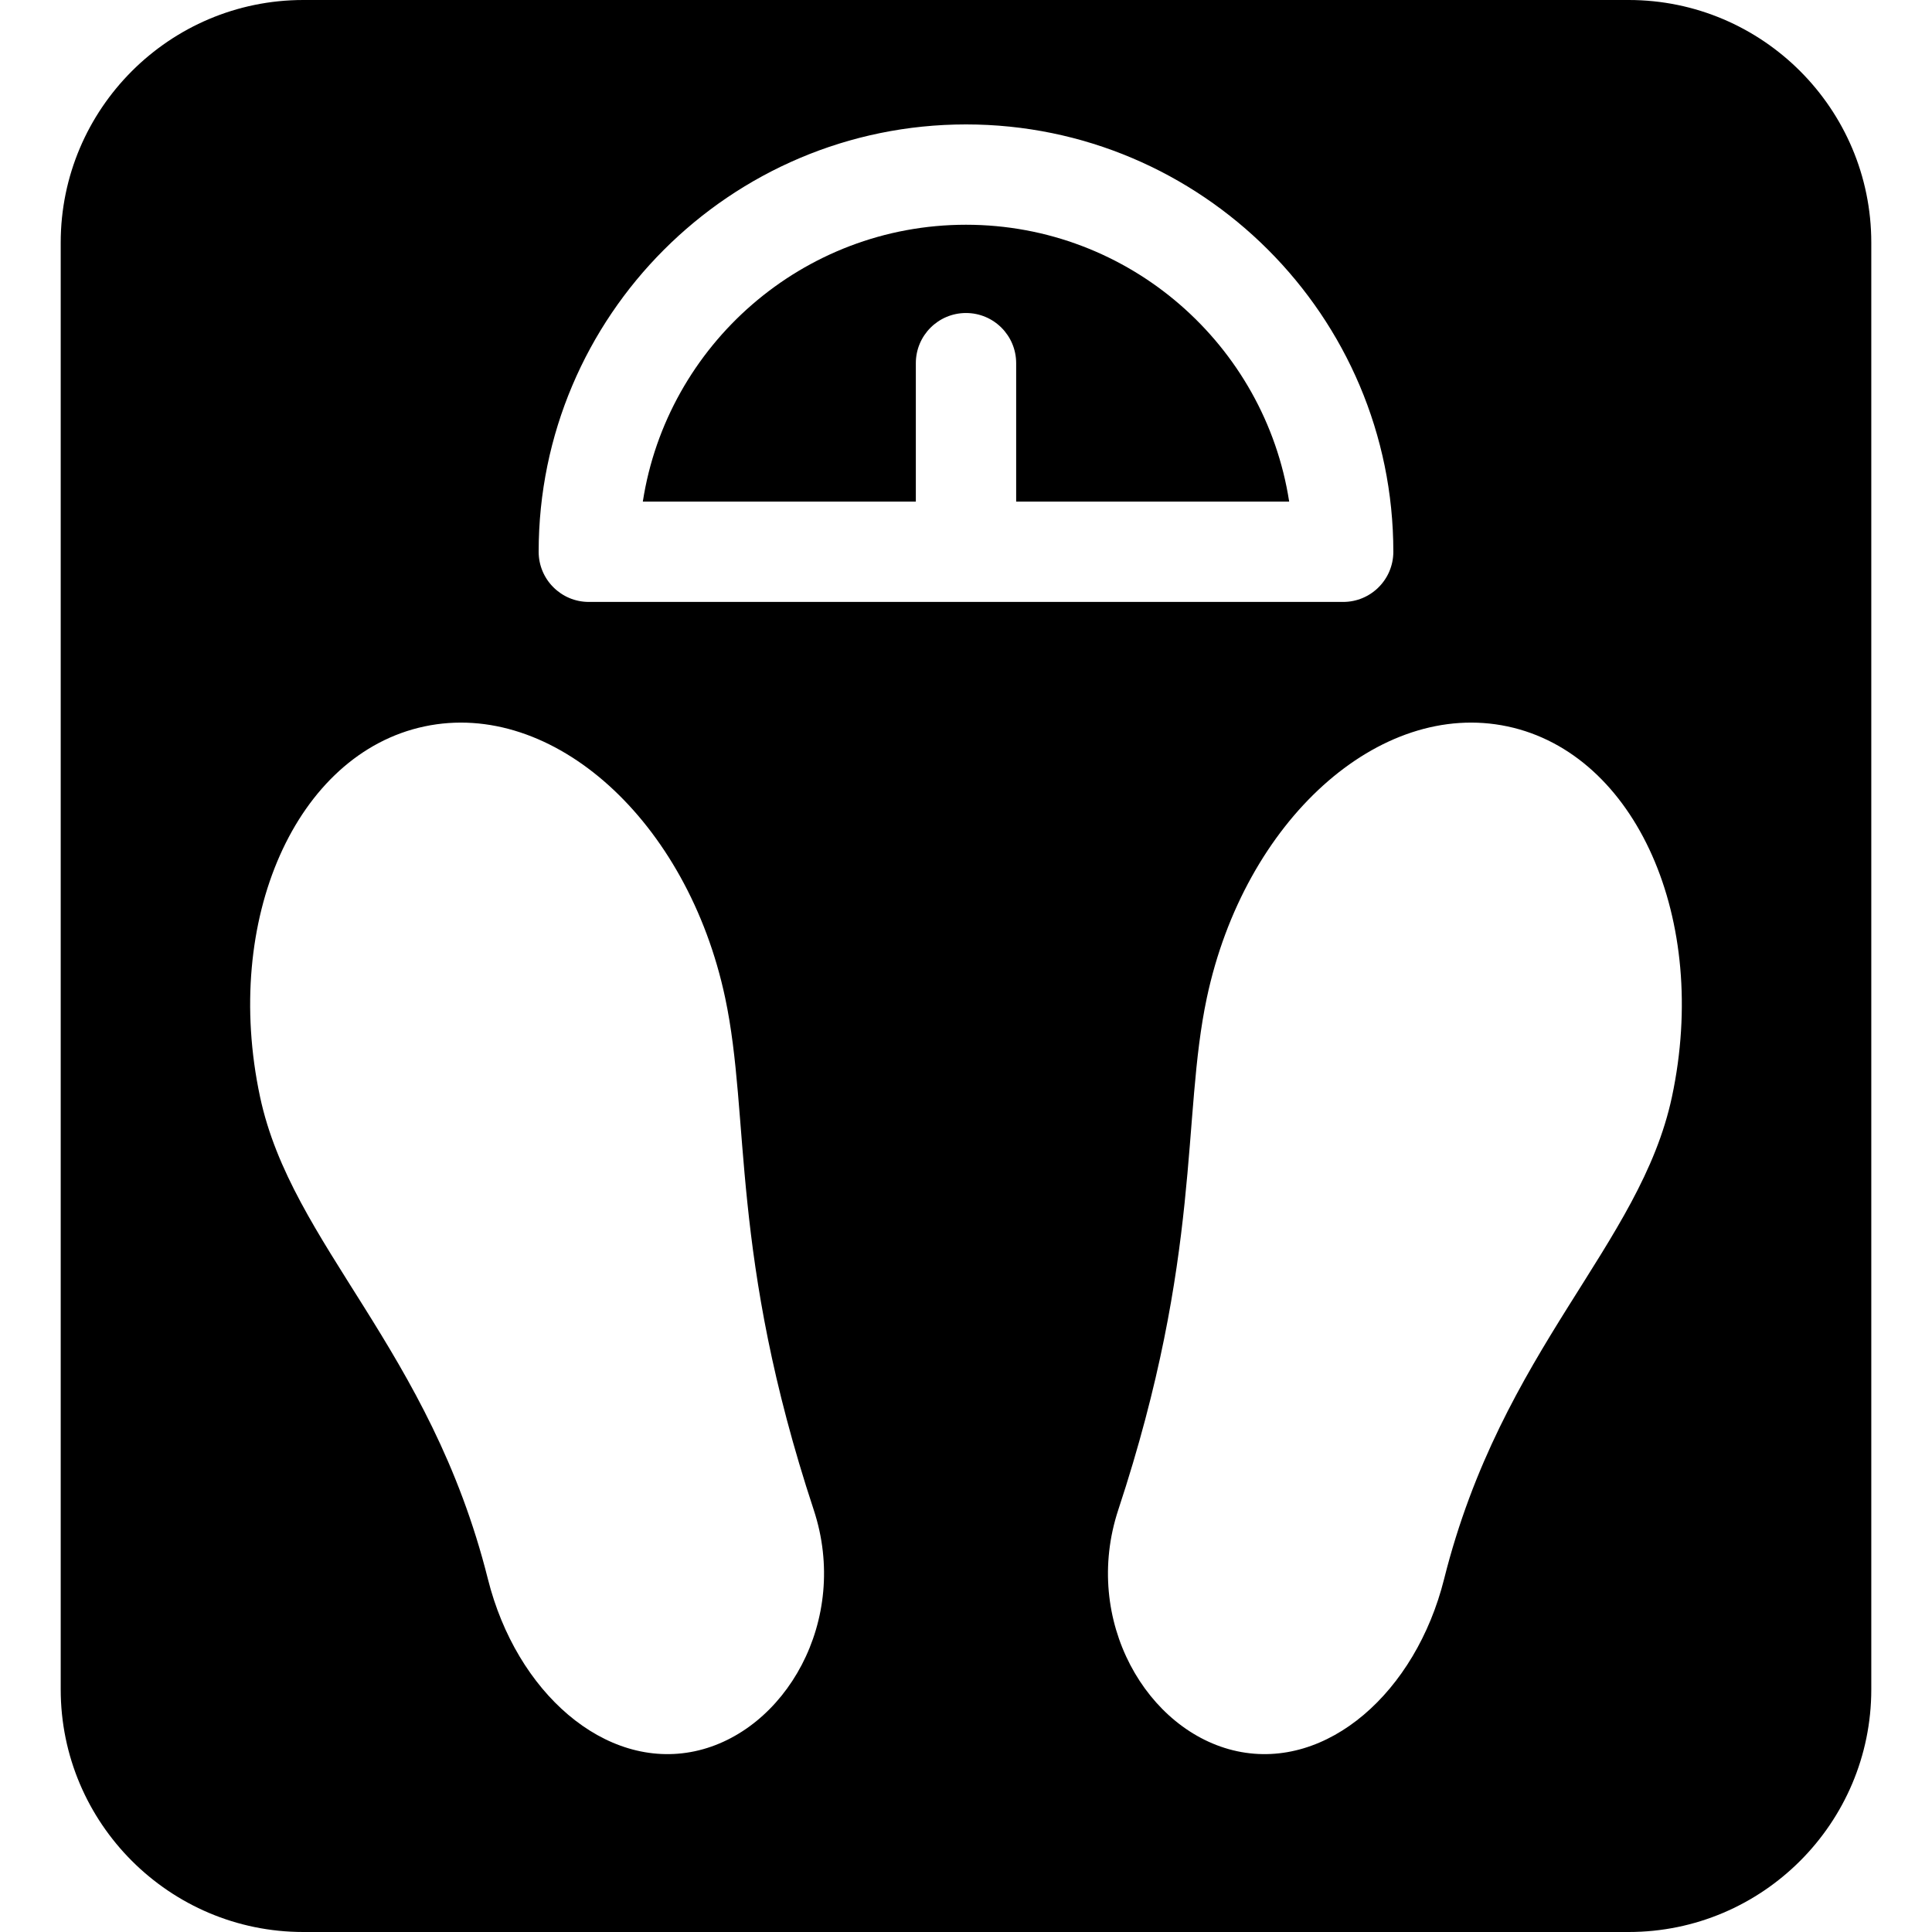
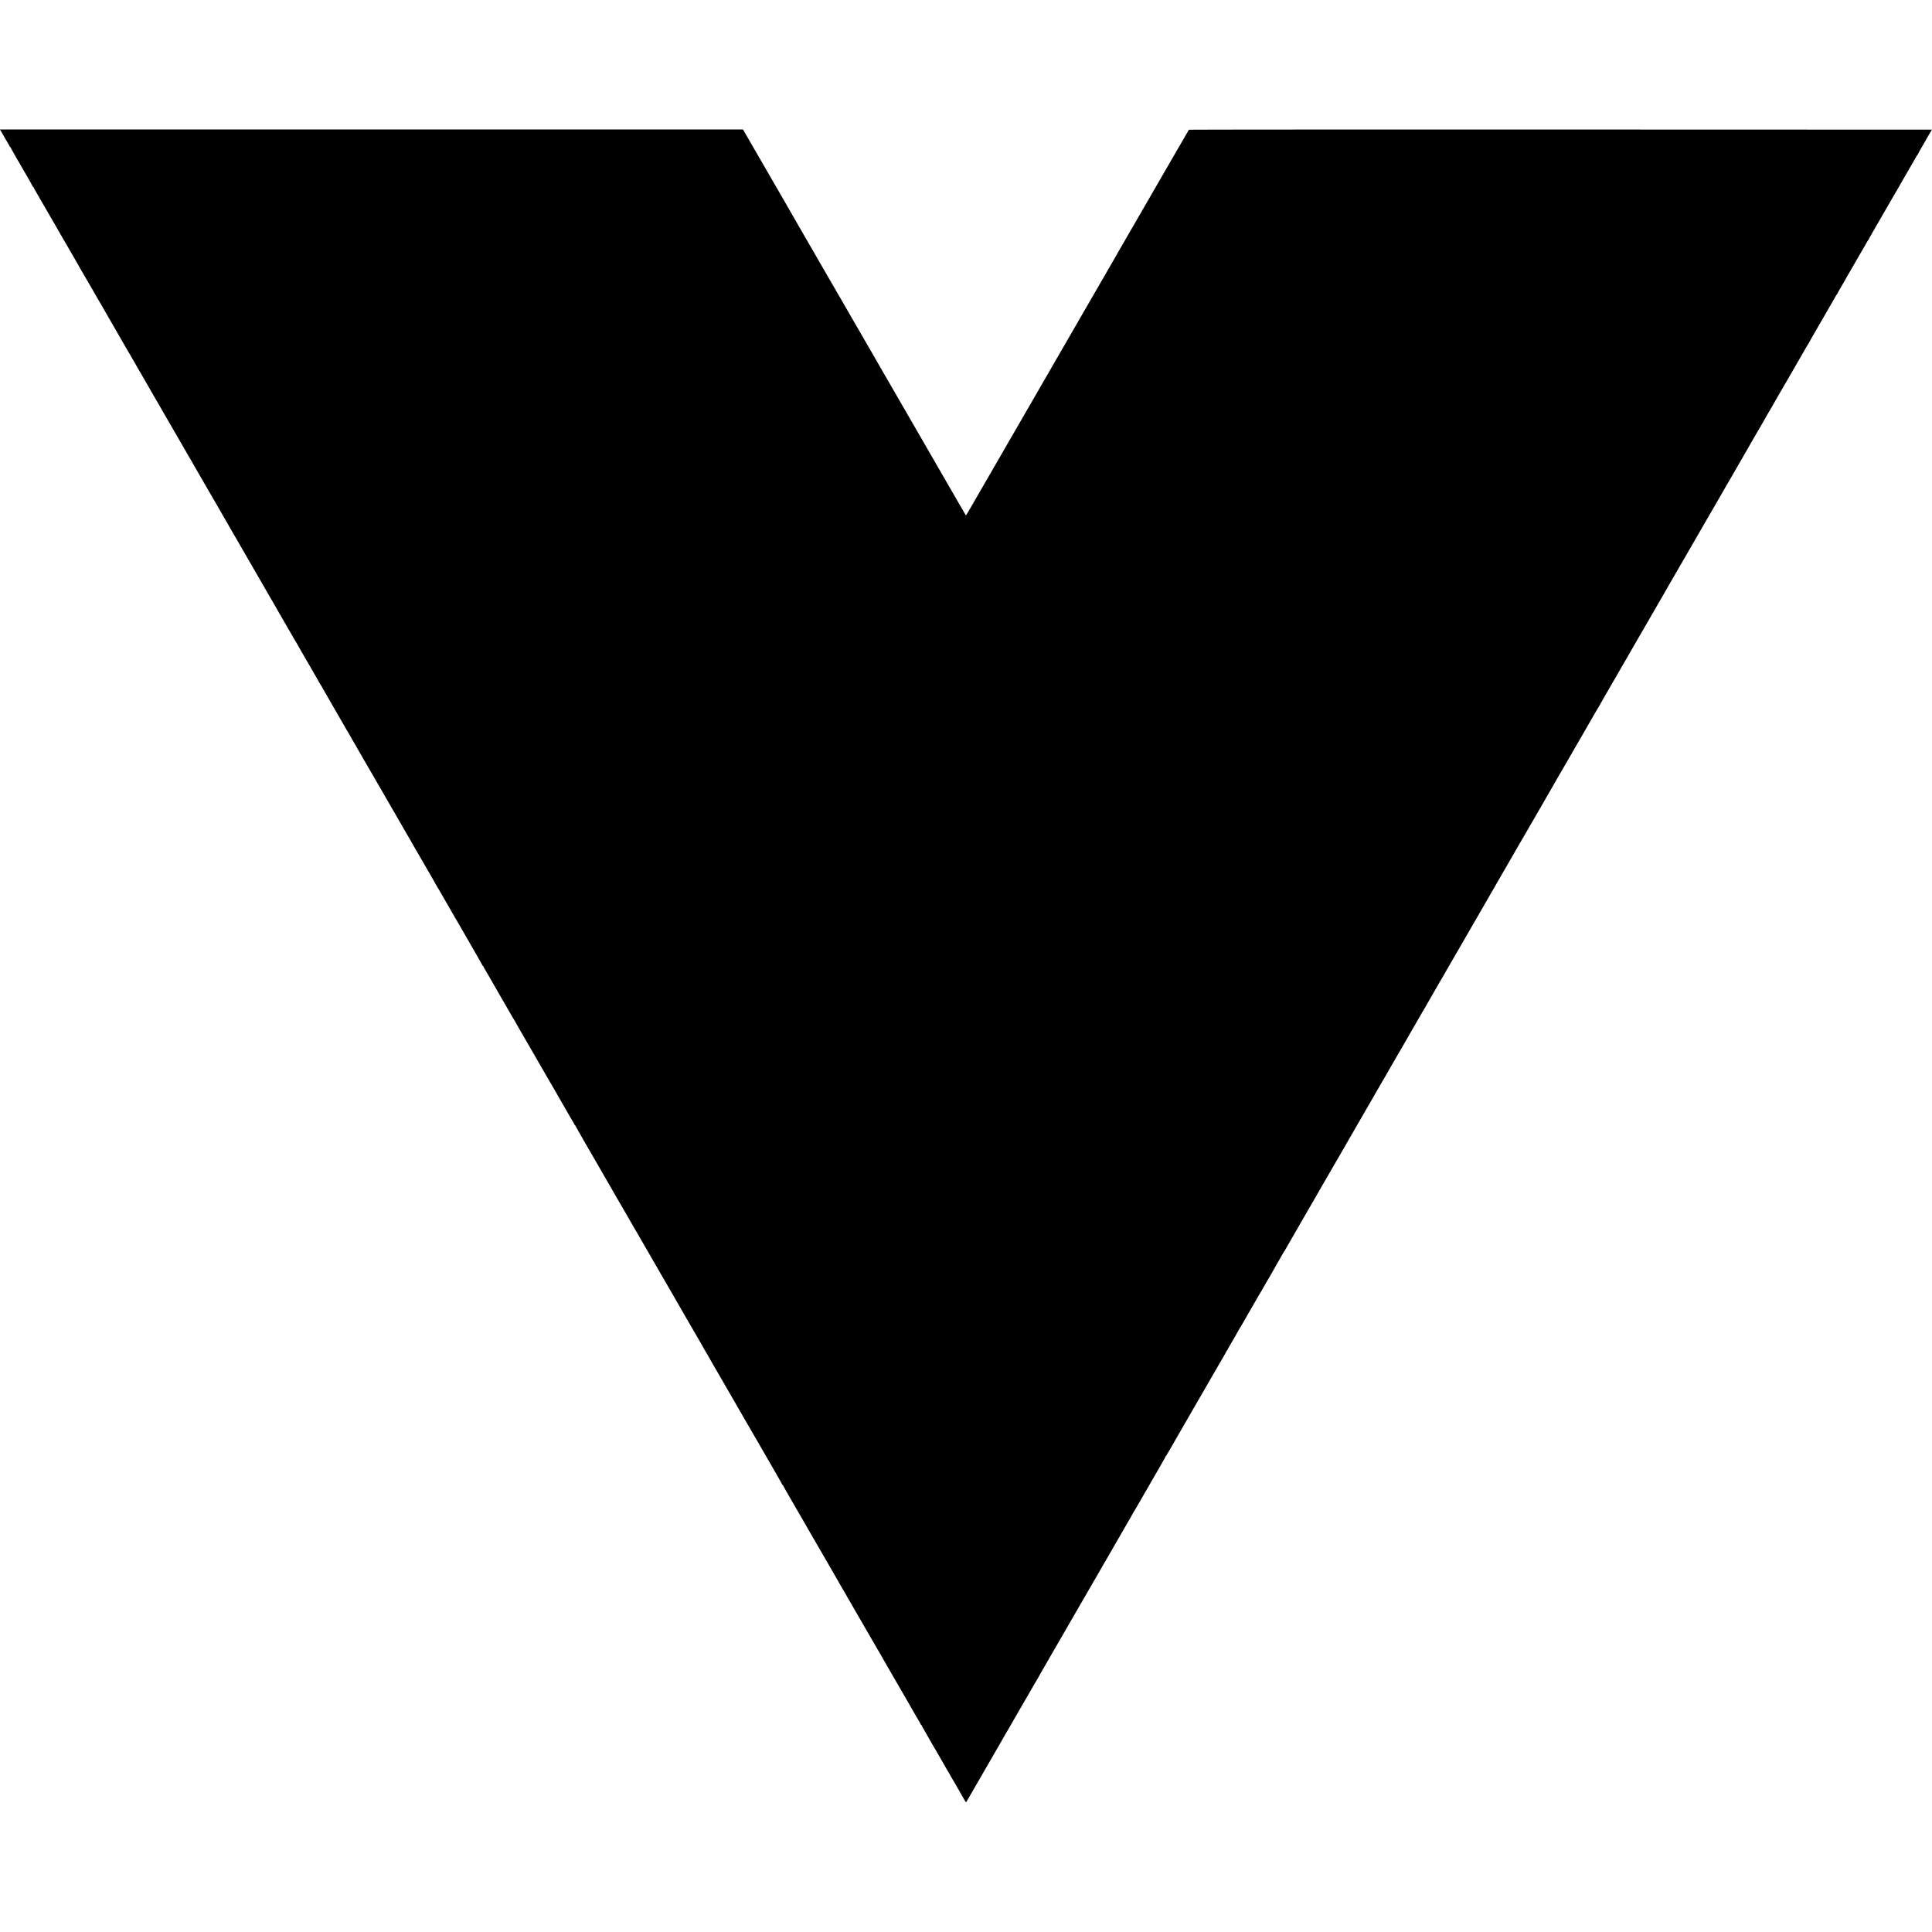
- <svg xmlns="http://www.w3.org/2000/svg" version="1.1" id="Layer_1" x="0px" y="0px" viewBox="0 0 511.999 511.999" style="enable-background:new 0 0 511.999 511.999;" xml:space="preserve">
-   <g>
-     <g>
-       <g>
-         <path d="M431.619,0H80.381C44.93,0,16.089,28.841,16.089,64.292v383.416c0,35.451,28.841,64.291,64.292,64.291h351.238     c35.451,0,64.291-28.84,64.291-64.291V64.292C495.91,28.841,467.069,0,431.619,0z M255.999,32.972     c62.445,0,113.249,50.804,113.249,113.251c0,7.341-5.952,13.294-13.294,13.294H156.043c-7.342,0-13.294-5.953-13.294-13.294     C142.749,83.774,193.553,32.972,255.999,32.972z M184.127,464.097c-23.841,5.07-47.301-15.612-54.827-45.631     c-15.316-61.108-52.003-88.387-60.393-127.834c-9.985-46.95,9.516-90.877,43.556-98.117     c34.038-7.239,69.725,24.953,79.709,71.901c6.735,31.67,1.165,68.134,23.466,135.687     C225.34,429.493,207.967,459.026,184.127,464.097z M443.092,290.631c-8.39,39.447-45.077,66.726-60.393,127.834     c-7.526,30.019-30.985,50.703-54.827,45.631c-23.84-5.07-41.214-34.604-31.512-63.994     c22.302-67.553,16.732-104.017,23.466-135.687c9.984-46.949,45.67-79.14,79.709-71.901     C433.575,199.754,453.075,243.681,443.092,290.631z" />
-         <path d="M242.705,96.244c0-7.341,5.952-13.294,13.294-13.294c7.342,0,13.294,5.953,13.294,13.294v36.685h72.351     c-6.417-41.497-42.38-73.369-85.645-73.369s-79.228,31.873-85.645,73.369h72.351V96.244z" />
-       </g>
-     </g>
+ <svg xmlns="http://www.w3.org/2000/svg" version="1.0" width="16pt" height="16pt" viewBox="0 0 16 16" preserveAspectRatio="xMidYMid meet">
+   <g transform="translate(0,16) scale(0.00032,-0.00032)" fill="#000000" stroke="none">
+     <path d="M18 46618 c45 -75 122 -207 122 -211 0 -2 25 -45 55 -95 30 -50 55 -96 55 -102 0 -5 5 -10 10 -10 6 0 10 -4 10 -9 0 -5 73 -135 161 -288 89 -153 173 -298 187 -323 14 -25 32 -57 41 -72 88 -149 187 -324 189 -335 2 -7 8 -13 13 -13 5 0 9 -4 9 -10 0 -5 46 -89 103 -187 175 -302 490 -846 507 -876 8 -16 20 -36 25 -45 28 -46 290 -498 339 -585 13 -23 74 -129 136 -236 61 -107 123 -215 137 -240 14 -25 29 -50 33 -56 5 -5 23 -37 40 -70 18 -33 38 -67 44 -75 11 -16 21 -33 63 -109 14 -25 29 -50 33 -56 4 -5 21 -35 38 -65 55 -100 261 -455 269 -465 4 -5 14 -21 20 -35 15 -29 41 -75 103 -180 24 -41 52 -88 60 -105 9 -16 57 -100 107 -185 112 -193 362 -626 380 -660 8 -14 23 -38 33 -55 11 -16 23 -37 27 -45 4 -8 26 -46 48 -85 23 -38 53 -90 67 -115 46 -81 64 -113 178 -310 62 -107 121 -210 132 -227 37 -67 56 -99 85 -148 16 -27 32 -57 36 -65 4 -8 15 -27 25 -42 9 -15 53 -89 96 -165 44 -76 177 -307 296 -513 120 -206 268 -463 330 -570 131 -227 117 -203 200 -348 36 -62 73 -125 82 -140 10 -15 21 -34 25 -42 4 -8 20 -37 36 -65 17 -27 38 -65 48 -82 49 -85 64 -111 87 -153 13 -25 28 -49 32 -55 4 -5 78 -134 165 -285 87 -151 166 -288 176 -305 10 -16 26 -43 35 -59 9 -17 125 -217 257 -445 132 -229 253 -441 270 -471 17 -30 45 -79 64 -108 18 -29 33 -54 33 -57 0 -2 20 -37 44 -77 24 -40 123 -212 221 -383 97 -170 190 -330 205 -355 16 -25 39 -65 53 -90 13 -25 81 -144 152 -265 70 -121 137 -238 150 -260 12 -22 37 -65 55 -95 18 -30 43 -73 55 -95 12 -22 48 -85 80 -140 77 -132 163 -280 190 -330 13 -22 71 -123 130 -225 59 -102 116 -199 126 -217 10 -17 29 -50 43 -72 15 -22 26 -43 26 -45 0 -2 27 -50 60 -106 33 -56 60 -103 60 -105 0 -2 55 -98 90 -155 8 -14 182 -316 239 -414 13 -22 45 -79 72 -124 27 -46 49 -86 49 -89 0 -2 14 -24 30 -48 16 -24 30 -46 30 -49 0 -5 74 -135 100 -176 5 -8 24 -42 43 -75 50 -88 58 -101 262 -455 104 -179 199 -345 213 -370 14 -25 28 -49 32 -55 4 -5 17 -26 28 -45 10 -19 62 -109 114 -200 114 -197 133 -230 170 -295 16 -27 33 -57 38 -65 17 -28 96 -165 103 -180 4 -8 16 -28 26 -45 10 -16 77 -131 148 -255 72 -124 181 -313 243 -420 62 -107 121 -209 131 -227 35 -62 323 -560 392 -678 38 -66 83 -145 100 -175 16 -30 33 -59 37 -65 4 -5 17 -27 29 -47 34 -61 56 -100 90 -156 17 -29 31 -55 31 -57 0 -2 17 -32 39 -67 21 -35 134 -229 251 -433 117 -203 235 -407 261 -451 27 -45 49 -85 49 -88 0 -4 8 -19 19 -34 15 -21 200 -341 309 -533 10 -19 33 -58 51 -87 17 -29 31 -54 31 -56 0 -2 25 -44 55 -94 30 -50 55 -95 55 -98 0 -4 6 -15 14 -23 7 -9 27 -41 43 -71 17 -30 170 -297 342 -594 171 -296 311 -542 311 -547 0 -5 5 -9 10 -9 6 0 10 -4 10 -10 0 -5 22 -47 49 -92 27 -46 58 -99 68 -118 24 -43 81 -140 93 -160 5 -8 66 -114 135 -235 69 -121 130 -227 135 -235 12 -21 259 -447 283 -490 10 -19 28 -47 38 -62 11 -14 19 -29 19 -32 0 -3 37 -69 83 -148 99 -170 305 -526 337 -583 13 -22 31 -53 41 -70 11 -16 22 -37 26 -45 7 -14 82 -146 103 -180 14 -24 181 -311 205 -355 13 -22 46 -80 75 -130 29 -49 64 -110 78 -135 14 -25 51 -88 82 -140 31 -52 59 -102 63 -110 4 -8 18 -33 31 -55 205 -353 284 -489 309 -535 17 -30 45 -78 62 -106 18 -28 36 -60 39 -72 4 -12 12 -22 17 -22 5 0 9 -4 9 -10 0 -5 109 -197 241 -427 133 -230 250 -431 259 -448 51 -90 222 -385 280 -485 37 -63 78 -135 92 -160 14 -25 67 -117 118 -205 51 -88 101 -175 111 -193 34 -58 55 -95 149 -257 51 -88 101 -173 110 -190 9 -16 76 -131 147 -255 72 -124 140 -241 151 -260 61 -108 281 -489 355 -615 38 -66 77 -133 87 -150 35 -63 91 -161 100 -175 14 -23 99 -169 128 -220 54 -97 135 -235 142 -245 4 -5 20 -32 35 -60 26 -48 238 -416 276 -480 10 -16 26 -46 37 -65 30 -53 382 -661 403 -695 10 -16 22 -37 26 -45 4 -8 26 -48 50 -88 24 -41 43 -75 43 -77 0 -2 22 -40 50 -85 27 -45 50 -84 50 -86 0 -3 38 -69 83 -147 84 -142 302 -520 340 -587 10 -19 34 -60 52 -90 18 -30 44 -75 57 -100 14 -25 45 -79 70 -120 25 -41 56 -96 70 -121 14 -25 77 -133 138 -240 62 -107 122 -210 132 -229 25 -43 310 -535 337 -581 11 -19 26 -45 34 -59 17 -32 238 -414 266 -460 11 -19 24 -41 28 -49 3 -7 75 -133 160 -278 84 -146 153 -269 153 -274 0 -5 5 -9 10 -9 6 0 10 -4 10 -10 0 -5 82 -150 181 -322 182 -314 201 -346 240 -415 12 -21 80 -139 152 -263 71 -124 141 -245 155 -270 14 -25 28 -49 32 -55 6 -8 145 -248 220 -380 37 -66 209 -362 229 -395 11 -19 24 -42 28 -49 4 -8 67 -118 140 -243 73 -125 133 -230 133 -233 0 -2 15 -28 33 -57 19 -29 47 -78 64 -108 17 -30 53 -93 79 -139 53 -90 82 -141 157 -272 82 -142 115 -199 381 -659 142 -245 268 -463 281 -485 12 -22 71 -125 132 -230 60 -104 172 -298 248 -430 76 -132 146 -253 156 -270 11 -16 22 -36 26 -44 3 -8 30 -54 60 -103 29 -49 53 -91 53 -93 0 -3 18 -34 40 -70 22 -36 40 -67 40 -69 0 -2 37 -66 81 -142 45 -77 98 -168 119 -204 20 -36 47 -81 58 -100 12 -19 27 -47 33 -62 6 -16 15 -28 20 -28 5 0 9 -4 9 -9 0 -6 63 -118 140 -251 77 -133 140 -243 140 -245 0 -2 18 -33 41 -70 22 -37 49 -83 60 -101 10 -19 29 -51 40 -71 25 -45 109 -189 126 -218 7 -11 17 -29 22 -40 6 -11 22 -38 35 -60 14 -22 37 -62 52 -90 14 -27 35 -62 45 -77 11 -14 19 -29 19 -32 0 -3 18 -35 40 -71 22 -36 40 -67 40 -69 0 -2 19 -35 42 -72 23 -38 55 -94 72 -124 26 -47 139 -244 171 -298 6 -9 21 -36 34 -60 28 -48 37 -51 51 -19 6 12 19 36 29 52 10 17 27 46 38 65 11 19 104 181 208 360 103 179 199 345 213 370 14 25 42 74 64 109 21 34 38 65 38 67 0 2 18 33 40 69 22 36 40 67 40 69 0 3 177 310 199 346 16 26 136 234 140 244 2 5 25 44 52 88 27 44 49 81 49 84 0 2 18 34 40 70 22 36 40 67 40 69 0 2 20 36 43 77 35 58 169 289 297 513 9 17 50 86 90 155 40 69 86 150 103 180 16 30 35 62 41 70 6 8 16 24 22 35 35 64 72 129 167 293 59 100 116 199 127 220 11 20 30 53 41 72 43 72 1070 1850 1121 1940 14 25 65 113 113 195 48 83 96 166 107 185 10 19 28 50 38 68 11 18 73 124 137 235 64 111 175 303 246 427 71 124 173 299 225 390 52 91 116 202 143 248 27 45 49 85 49 89 0 4 6 14 14 22 7 9 28 43 46 76 26 47 251 436 378 655 11 19 29 51 40 70 11 19 101 176 201 348 99 172 181 317 181 323 0 5 5 9 10 9 6 0 10 5 10 11 0 6 8 23 18 37 11 15 32 52 49 82 16 30 130 228 253 440 122 212 234 405 248 430 13 25 39 70 57 100 39 65 69 117 130 225 25 44 50 87 55 95 12 19 78 134 220 380 61 107 129 224 150 260 161 277 222 382 246 425 15 28 47 83 71 123 24 41 43 78 43 83 0 5 4 9 8 9 4 0 13 12 19 28 7 15 23 45 36 67 66 110 277 478 277 483 0 3 6 13 14 21 7 9 27 41 43 71 17 30 45 80 63 110 34 57 375 649 394 685 6 11 16 27 22 35 6 8 26 42 44 75 18 33 41 74 51 90 10 17 24 41 32 55 54 97 72 128 88 152 11 14 19 28 19 30 0 3 79 141 175 308 96 167 175 305 175 308 0 3 6 13 14 21 7 9 26 39 41 66 33 60 276 483 338 587 24 40 46 80 50 88 4 8 13 24 20 35 14 23 95 163 125 215 11 19 52 91 92 160 40 69 80 139 90 155 9 17 103 179 207 360 105 182 200 346 211 365 103 181 463 802 489 845 7 11 15 27 19 35 4 8 29 51 55 95 64 110 828 1433 848 1470 9 17 24 41 33 55 9 14 29 48 45 77 15 28 52 93 82 145 30 51 62 107 71 123 17 30 231 398 400 690 51 88 103 179 115 202 12 23 26 48 32 55 6 7 24 38 40 68 17 30 61 107 98 170 37 63 84 144 103 180 19 36 41 72 48 81 8 8 14 18 14 21 0 4 27 51 59 106 32 55 72 124 89 154 16 29 71 125 122 213 51 88 104 180 118 205 13 25 28 50 32 55 4 6 17 26 28 45 11 19 45 80 77 135 31 55 66 116 77 135 11 19 88 152 171 295 401 694 620 1072 650 1125 11 19 87 152 170 295 83 143 158 273 166 288 9 16 21 36 26 45 6 9 31 52 55 96 25 43 54 94 66 115 11 20 95 164 186 321 91 157 173 299 182 315 9 17 26 46 37 65 12 19 66 114 121 210 56 96 108 186 117 200 8 14 24 40 34 59 24 45 383 664 412 713 5 9 17 29 26 45 15 28 120 210 241 419 36 61 68 117 72 125 4 8 12 23 19 34 35 57 245 420 262 453 11 20 35 61 53 90 17 29 32 54 32 56 0 3 28 51 62 108 33 57 70 119 80 138 10 19 23 42 28 50 5 8 32 53 59 100 27 47 149 258 271 470 122 212 234 405 248 430 30 53 62 108 80 135 6 11 15 27 19 35 4 8 85 150 181 315 96 165 187 323 202 350 31 56 116 202 130 225 5 8 25 42 43 75 19 33 92 159 162 280 149 257 157 271 202 350 19 33 38 67 43 75 9 14 228 392 275 475 12 22 55 96 95 165 40 69 80 139 90 155 24 42 202 350 221 383 9 15 27 47 41 72 14 25 75 131 136 236 61 106 121 210 134 232 99 172 271 470 279 482 5 8 23 40 40 70 18 30 81 141 142 245 60 105 121 210 135 235 14 25 71 124 127 220 56 96 143 247 194 335 51 88 96 167 102 175 14 24 180 311 204 355 23 43 340 590 356 615 5 8 50 87 101 175 171 301 517 898 582 1008 25 43 46 81 46 83 0 2 12 23 27 47 14 23 40 67 56 97 16 30 35 62 42 70 7 8 15 22 18 30 4 8 20 38 37 65 16 28 33 57 37 65 6 12 111 196 143 250 5 8 55 95 112 193 57 98 113 195 126 215 12 20 27 46 32 57 6 11 14 27 20 35 5 8 76 130 156 270 80 140 165 287 187 325 23 39 52 90 66 115 13 25 30 52 37 61 8 8 14 18 14 21 0 4 41 77 92 165 50 87 175 302 276 478 101 176 208 360 236 408 28 49 67 117 86 152 19 35 41 70 48 77 6 6 12 15 12 19 0 7 124 224 167 291 12 21 23 40 23 42 0 2 21 40 46 83 26 43 55 92 64 109 54 95 327 568 354 614 19 30 45 75 59 100 71 128 82 145 89 148 4 2 8 8 8 13 0 5 42 82 94 172 311 538 496 858 518 897 14 25 40 70 58 100 18 30 42 71 53 90 10 19 79 139 152 265 73 127 142 246 153 265 10 19 43 76 72 125 29 50 63 108 75 130 65 116 80 140 87 143 4 2 8 8 8 12 0 8 114 212 140 250 6 8 14 24 20 35 5 11 54 97 108 190 l100 170 -9611 3 c-5286 1 -9614 -1 -9618 -5 -5 -6 -419 -719 -619 -1068 -89 -155 -267 -463 -323 -560 -38 -66 -81 -140 -95 -165 -31 -56 -263 -457 -526 -910 -110 -190 -224 -388 -254 -440 -29 -52 -61 -109 -71 -125 -23 -39 -243 -420 -268 -465 -11 -19 -204 -352 -428 -740 -224 -388 -477 -826 -563 -975 -85 -148 -185 -322 -222 -385 -37 -63 -120 -207 -185 -320 -65 -113 -177 -306 -248 -430 -72 -124 -172 -297 -222 -385 -51 -88 -142 -245 -202 -350 -131 -226 -247 -427 -408 -705 -65 -113 -249 -432 -410 -710 -160 -278 -388 -673 -506 -877 -118 -205 -216 -373 -219 -373 -3 0 -52 82 -109 183 -58 100 -144 250 -192 332 -95 164 -402 696 -647 1120 -85 149 -228 396 -317 550 -212 365 -982 1700 -1008 1745 -10 19 -43 76 -72 125 -29 50 -64 110 -77 135 -14 25 -63 110 -110 190 -47 80 -96 165 -110 190 -14 25 -99 171 -188 325 -89 154 -174 300 -188 325 -13 25 -64 113 -112 195 -48 83 -140 242 -205 355 -65 113 -183 317 -263 454 -79 137 -152 264 -163 282 -50 89 -335 583 -354 614 -12 19 -34 58 -50 85 -15 28 -129 226 -253 440 -124 215 -235 408 -247 430 -12 22 -69 121 -127 220 -58 99 -226 389 -373 645 -148 256 -324 561 -392 678 -67 117 -134 232 -147 255 -13 23 -33 59 -46 80 l-22 37 -9615 0 -9615 0 20 -32z" />
  </g>
-   <g>
- </g>
-   <g>
- </g>
-   <g>
- </g>
-   <g>
- </g>
-   <g>
- </g>
-   <g>
- </g>
-   <g>
- </g>
-   <g>
- </g>
-   <g>
- </g>
-   <g>
- </g>
-   <g>
- </g>
-   <g>
- </g>
-   <g>
- </g>
-   <g>
- </g>
-   <g>
- </g>
</svg>
